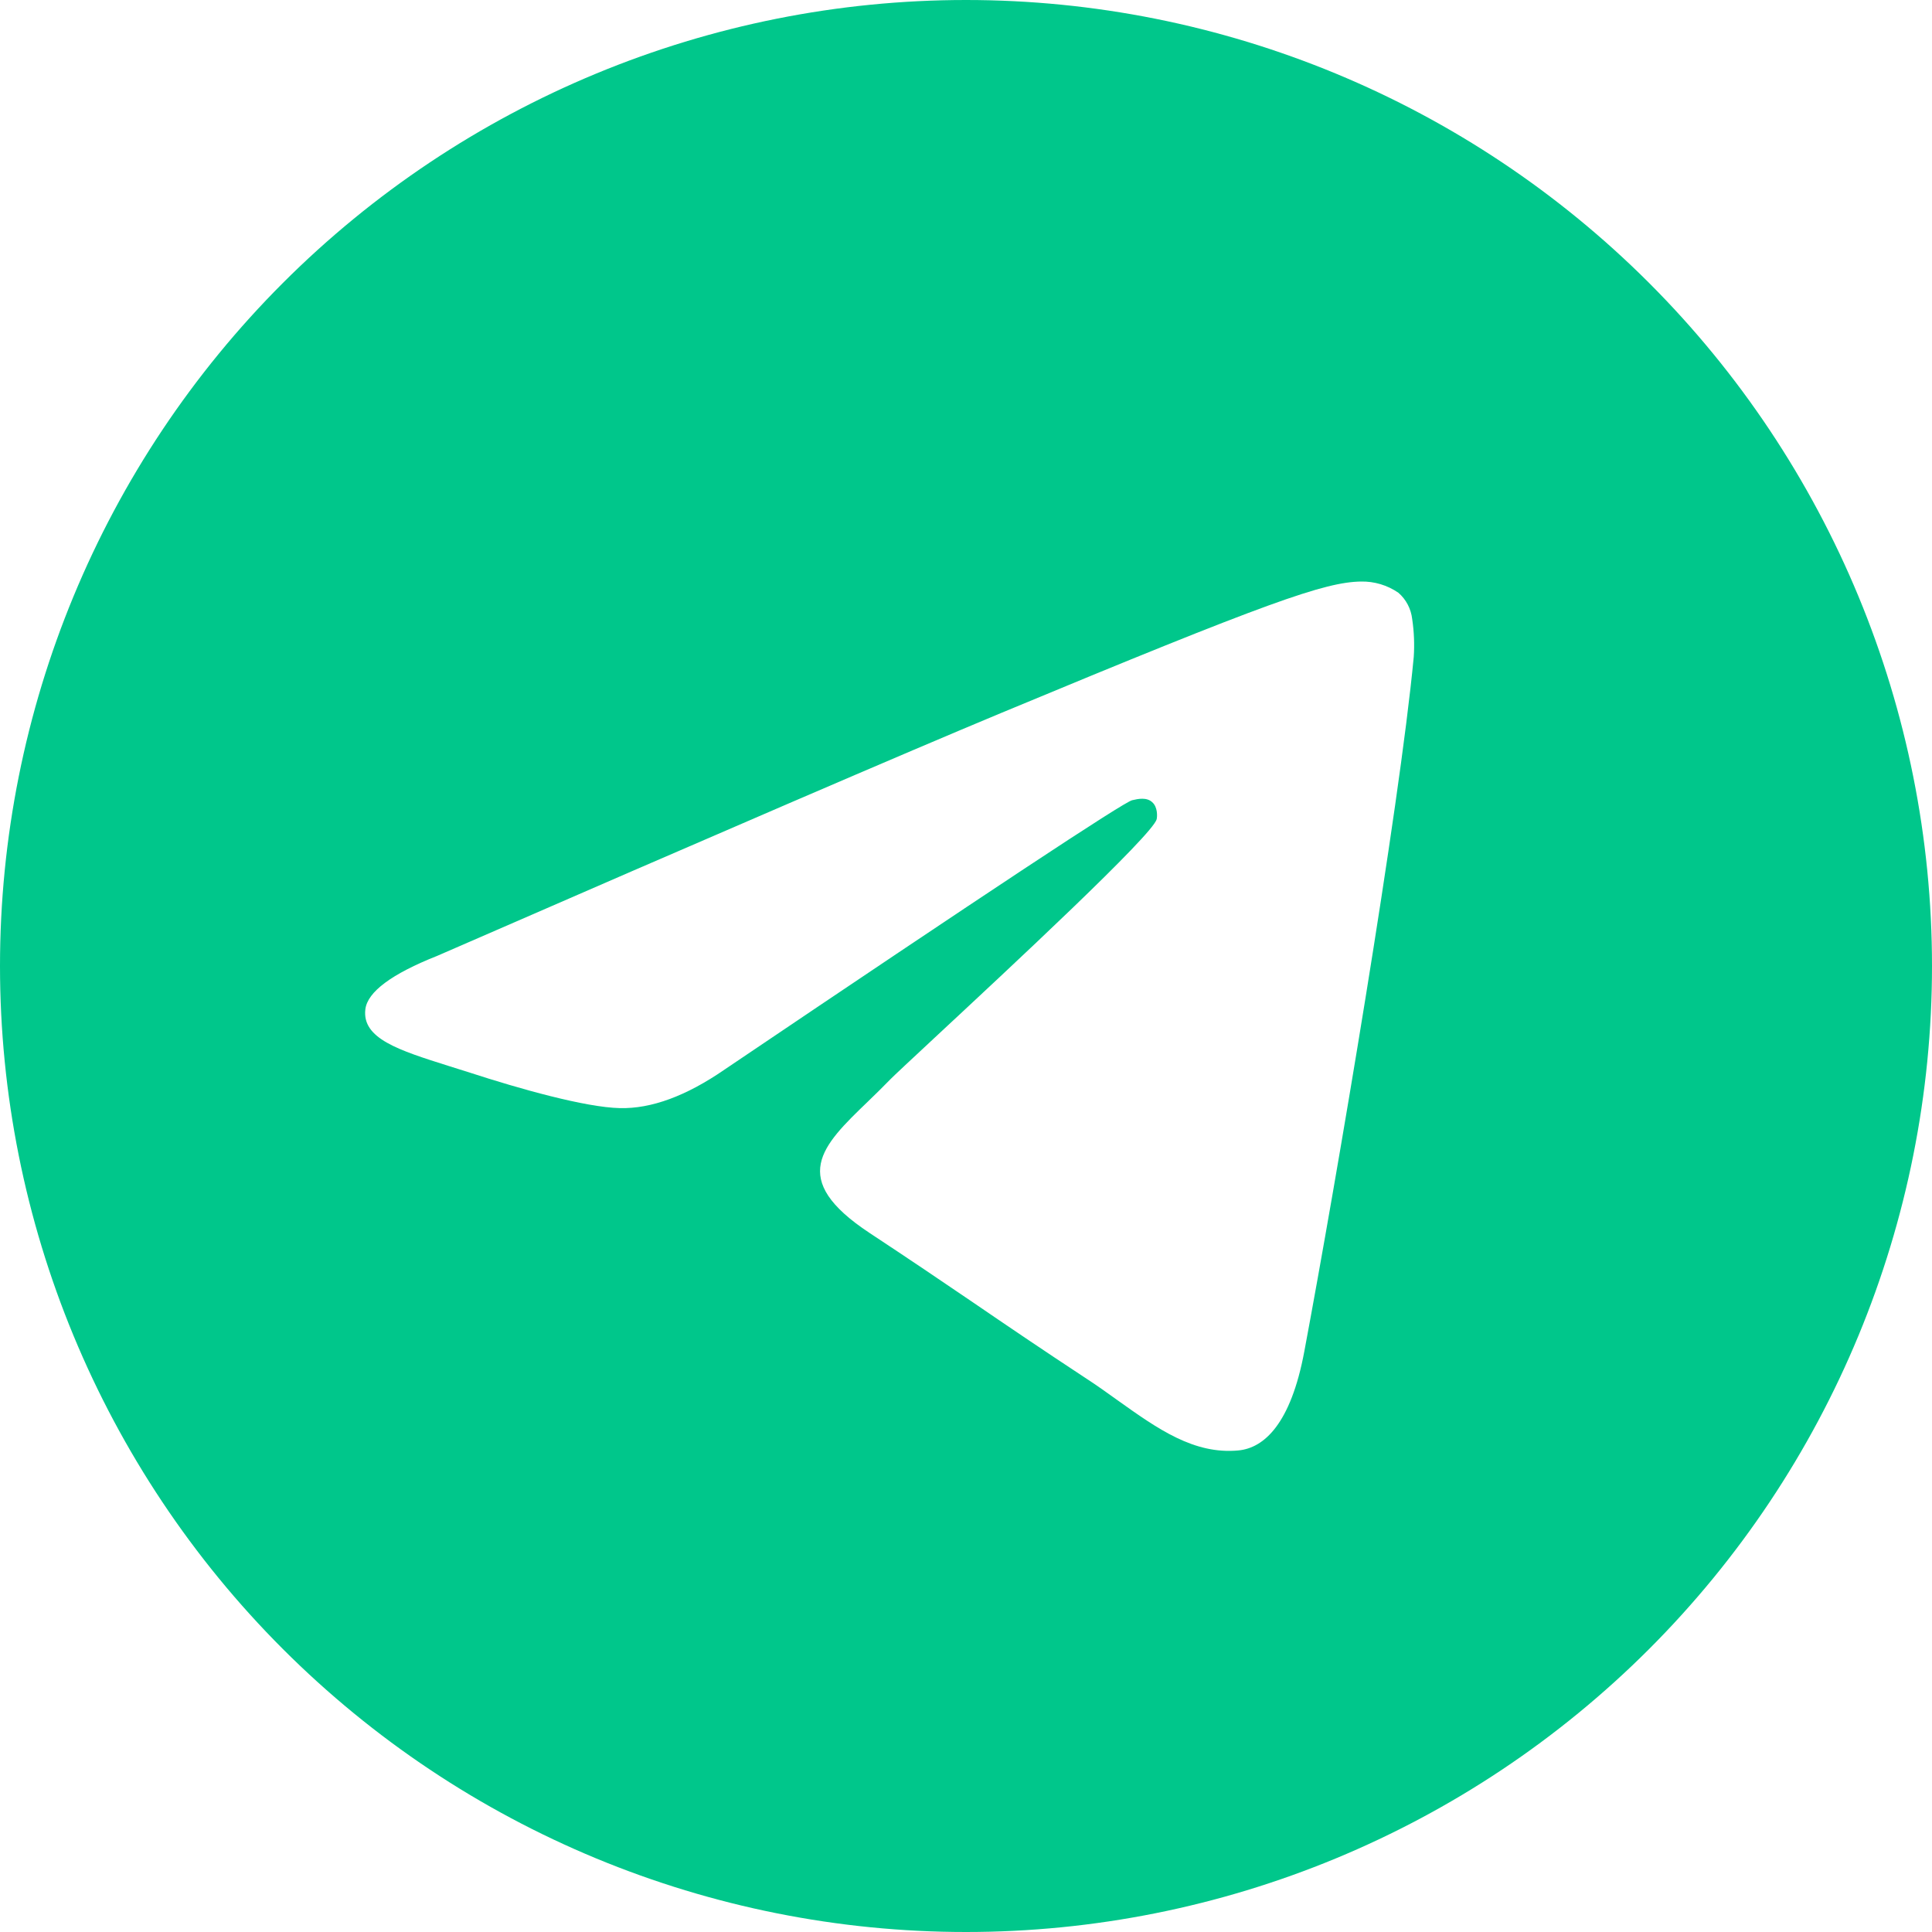
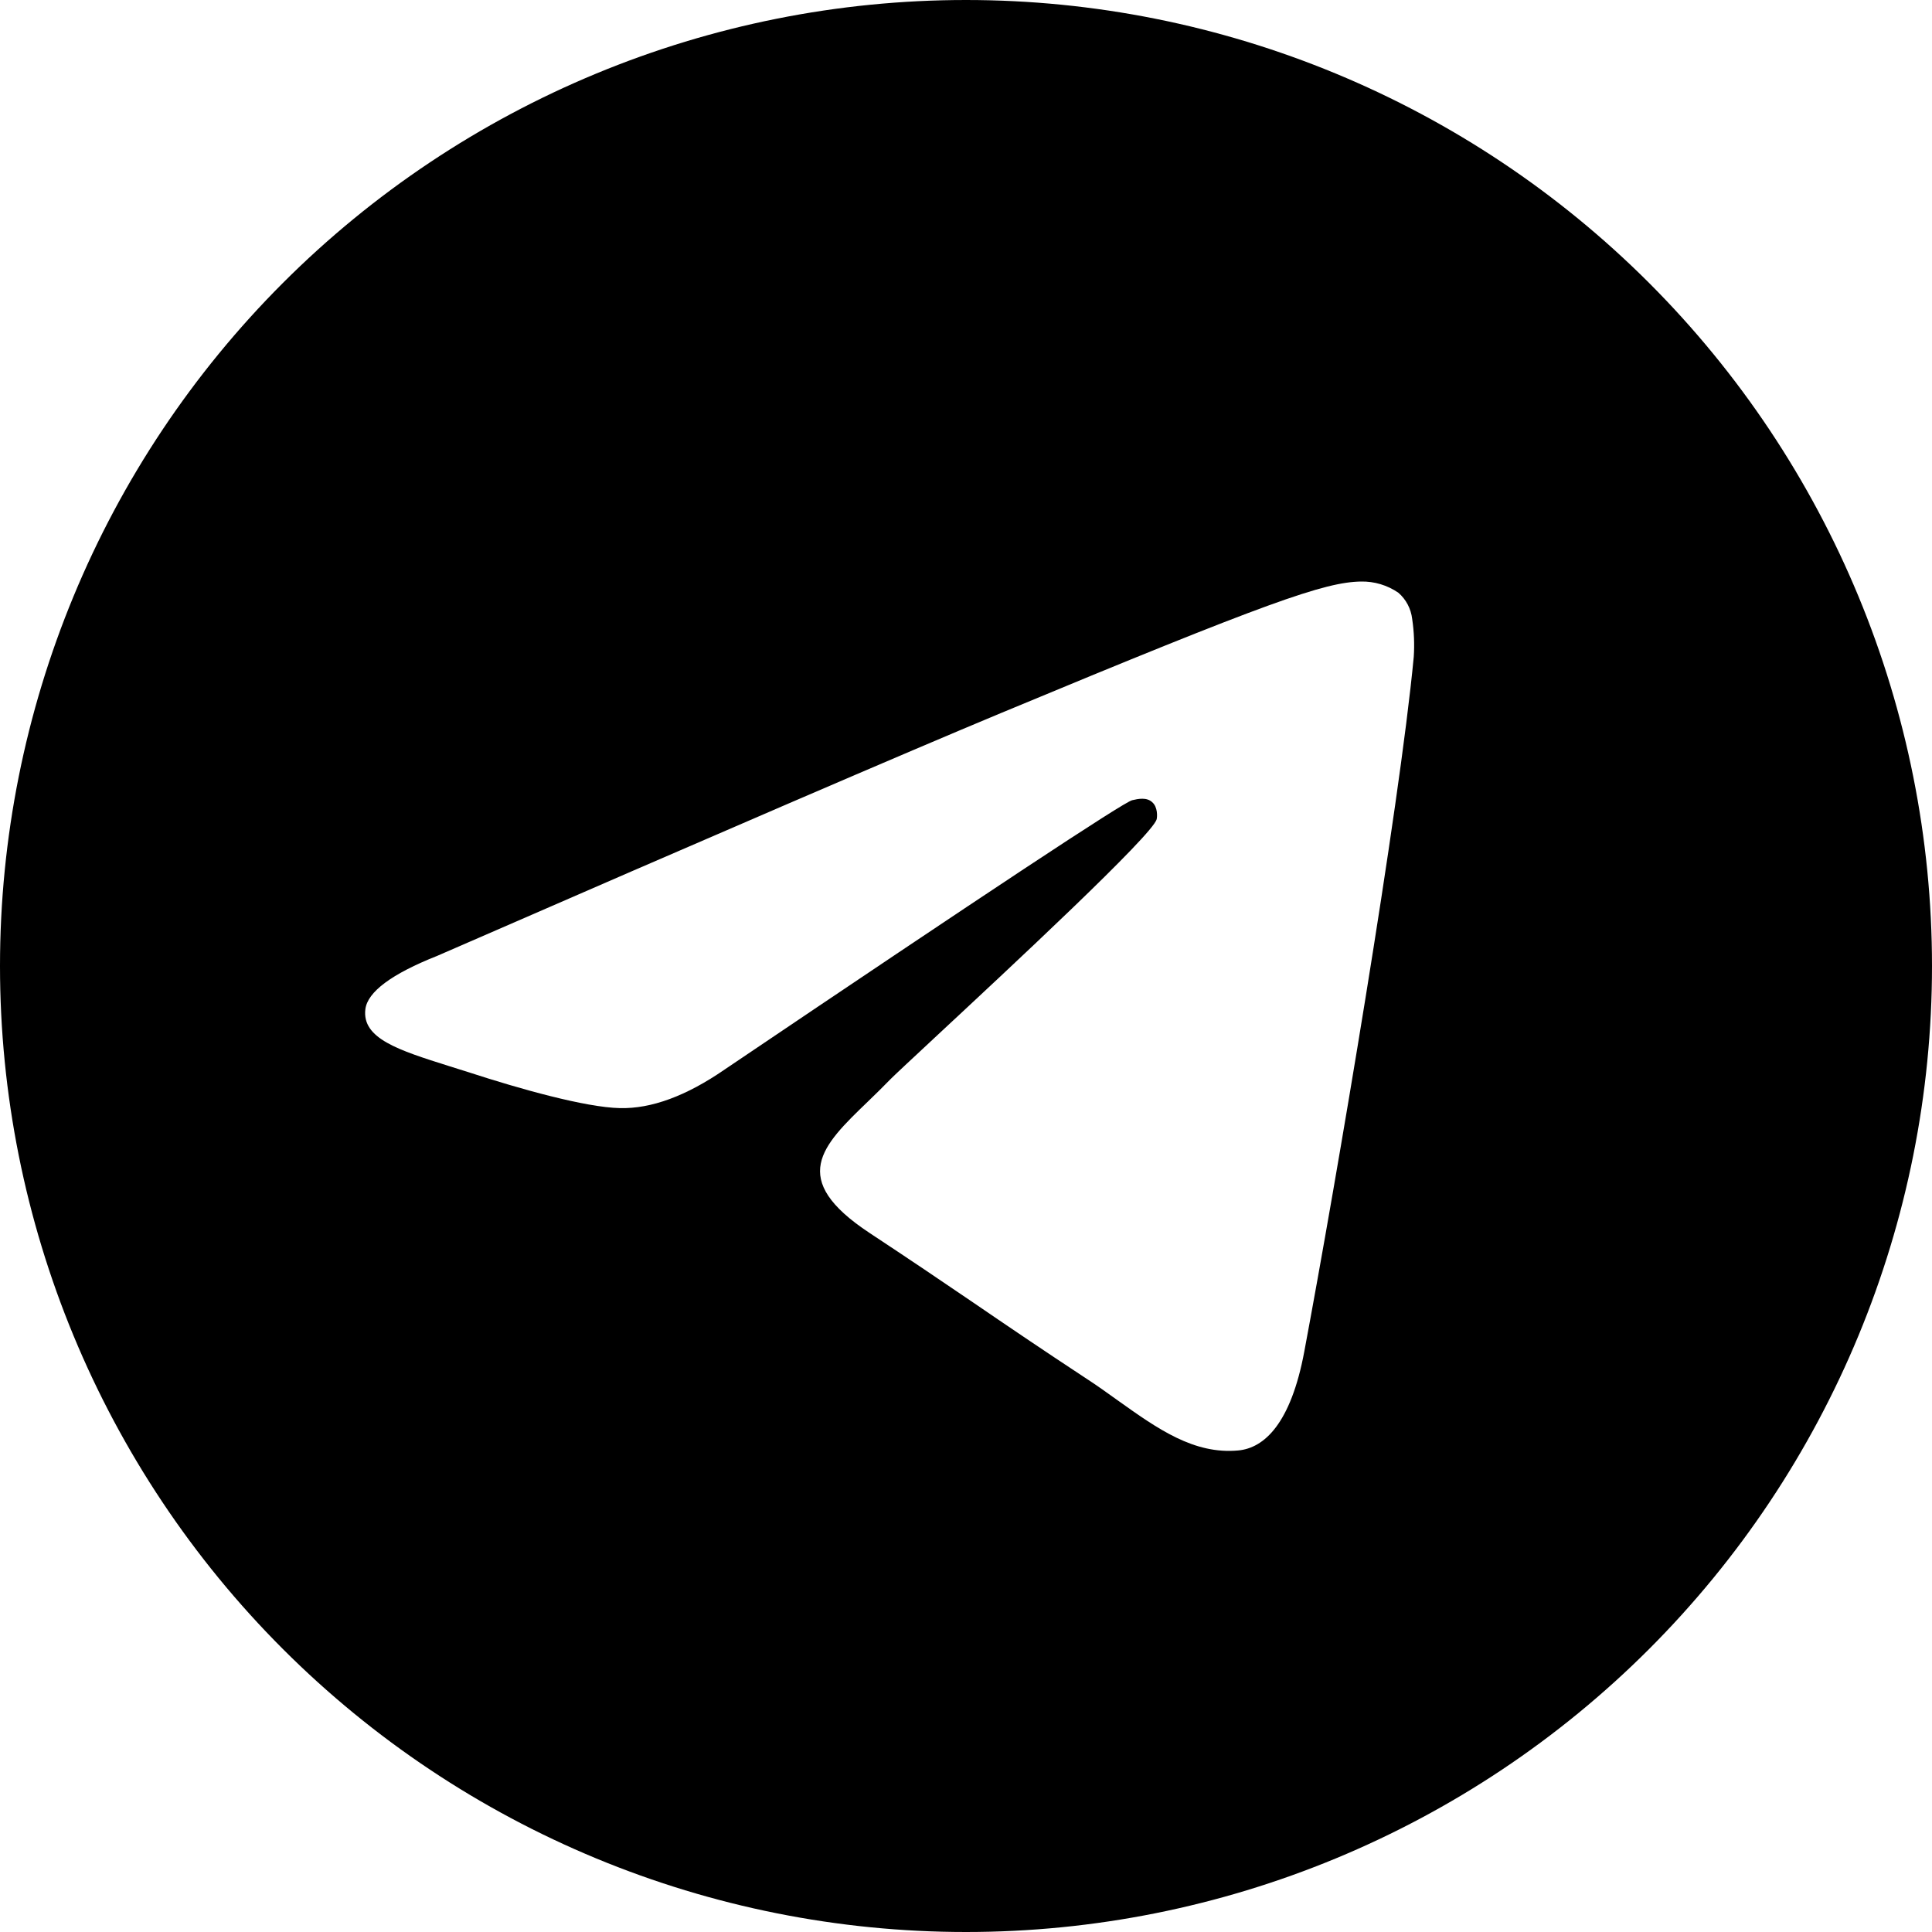
- <svg xmlns="http://www.w3.org/2000/svg" width="36" height="36" viewBox="0 0 36 36" fill="none">
-   <path d="M36 18C36 22.774 34.103 27.352 30.728 30.728C27.352 34.104 22.774 36 18 36C13.226 36 8.648 34.104 5.272 30.728C1.896 27.352 -0 22.774 -0 18C-0 13.226 1.896 8.648 5.272 5.272C8.648 1.896 13.226 0 18 0C22.774 0 27.352 1.896 30.728 5.272C34.103 8.648 36 13.226 36 18ZM18.646 13.289C16.895 14.018 13.394 15.525 8.147 17.811C7.297 18.148 6.849 18.482 6.808 18.805C6.741 19.352 7.427 19.568 8.361 19.863L8.755 19.987C9.673 20.286 10.91 20.635 11.551 20.648C12.136 20.662 12.787 20.423 13.504 19.928C18.407 16.619 20.938 14.947 21.096 14.911C21.208 14.884 21.366 14.852 21.469 14.947C21.575 15.039 21.564 15.217 21.553 15.264C21.485 15.554 18.792 18.056 17.399 19.352C16.965 19.757 16.657 20.043 16.594 20.108C16.455 20.25 16.314 20.39 16.171 20.527C15.316 21.35 14.677 21.967 16.204 22.975C16.94 23.461 17.53 23.859 18.117 24.259C18.756 24.696 19.395 25.13 20.223 25.675C20.432 25.81 20.635 25.956 20.83 26.096C21.575 26.627 22.248 27.104 23.074 27.027C23.555 26.982 24.052 26.532 24.304 25.182C24.901 21.994 26.073 15.088 26.343 12.242C26.359 12.006 26.349 11.768 26.314 11.534C26.292 11.344 26.201 11.17 26.057 11.045C25.852 10.904 25.608 10.831 25.36 10.836C24.685 10.847 23.643 11.21 18.646 13.289Z" fill="#00C78B" />
+ <svg xmlns="http://www.w3.org/2000/svg" width="36" height="36" viewBox="0 0 36 36" fill="currentColor">
+   <path d="M36 18C36 22.774 34.103 27.352 30.728 30.728C27.352 34.104 22.774 36 18 36C13.226 36 8.648 34.104 5.272 30.728C1.896 27.352 -0 22.774 -0 18C-0 13.226 1.896 8.648 5.272 5.272C8.648 1.896 13.226 0 18 0C22.774 0 27.352 1.896 30.728 5.272C34.103 8.648 36 13.226 36 18ZM18.646 13.289C16.895 14.018 13.394 15.525 8.147 17.811C7.297 18.148 6.849 18.482 6.808 18.805C6.741 19.352 7.427 19.568 8.361 19.863L8.755 19.987C9.673 20.286 10.91 20.635 11.551 20.648C12.136 20.662 12.787 20.423 13.504 19.928C18.407 16.619 20.938 14.947 21.096 14.911C21.208 14.884 21.366 14.852 21.469 14.947C21.575 15.039 21.564 15.217 21.553 15.264C21.485 15.554 18.792 18.056 17.399 19.352C16.965 19.757 16.657 20.043 16.594 20.108C16.455 20.25 16.314 20.39 16.171 20.527C15.316 21.35 14.677 21.967 16.204 22.975C16.94 23.461 17.53 23.859 18.117 24.259C18.756 24.696 19.395 25.13 20.223 25.675C20.432 25.81 20.635 25.956 20.83 26.096C21.575 26.627 22.248 27.104 23.074 27.027C23.555 26.982 24.052 26.532 24.304 25.182C24.901 21.994 26.073 15.088 26.343 12.242C26.359 12.006 26.349 11.768 26.314 11.534C26.292 11.344 26.201 11.17 26.057 11.045C25.852 10.904 25.608 10.831 25.36 10.836C24.685 10.847 23.643 11.21 18.646 13.289Z" />
</svg>
